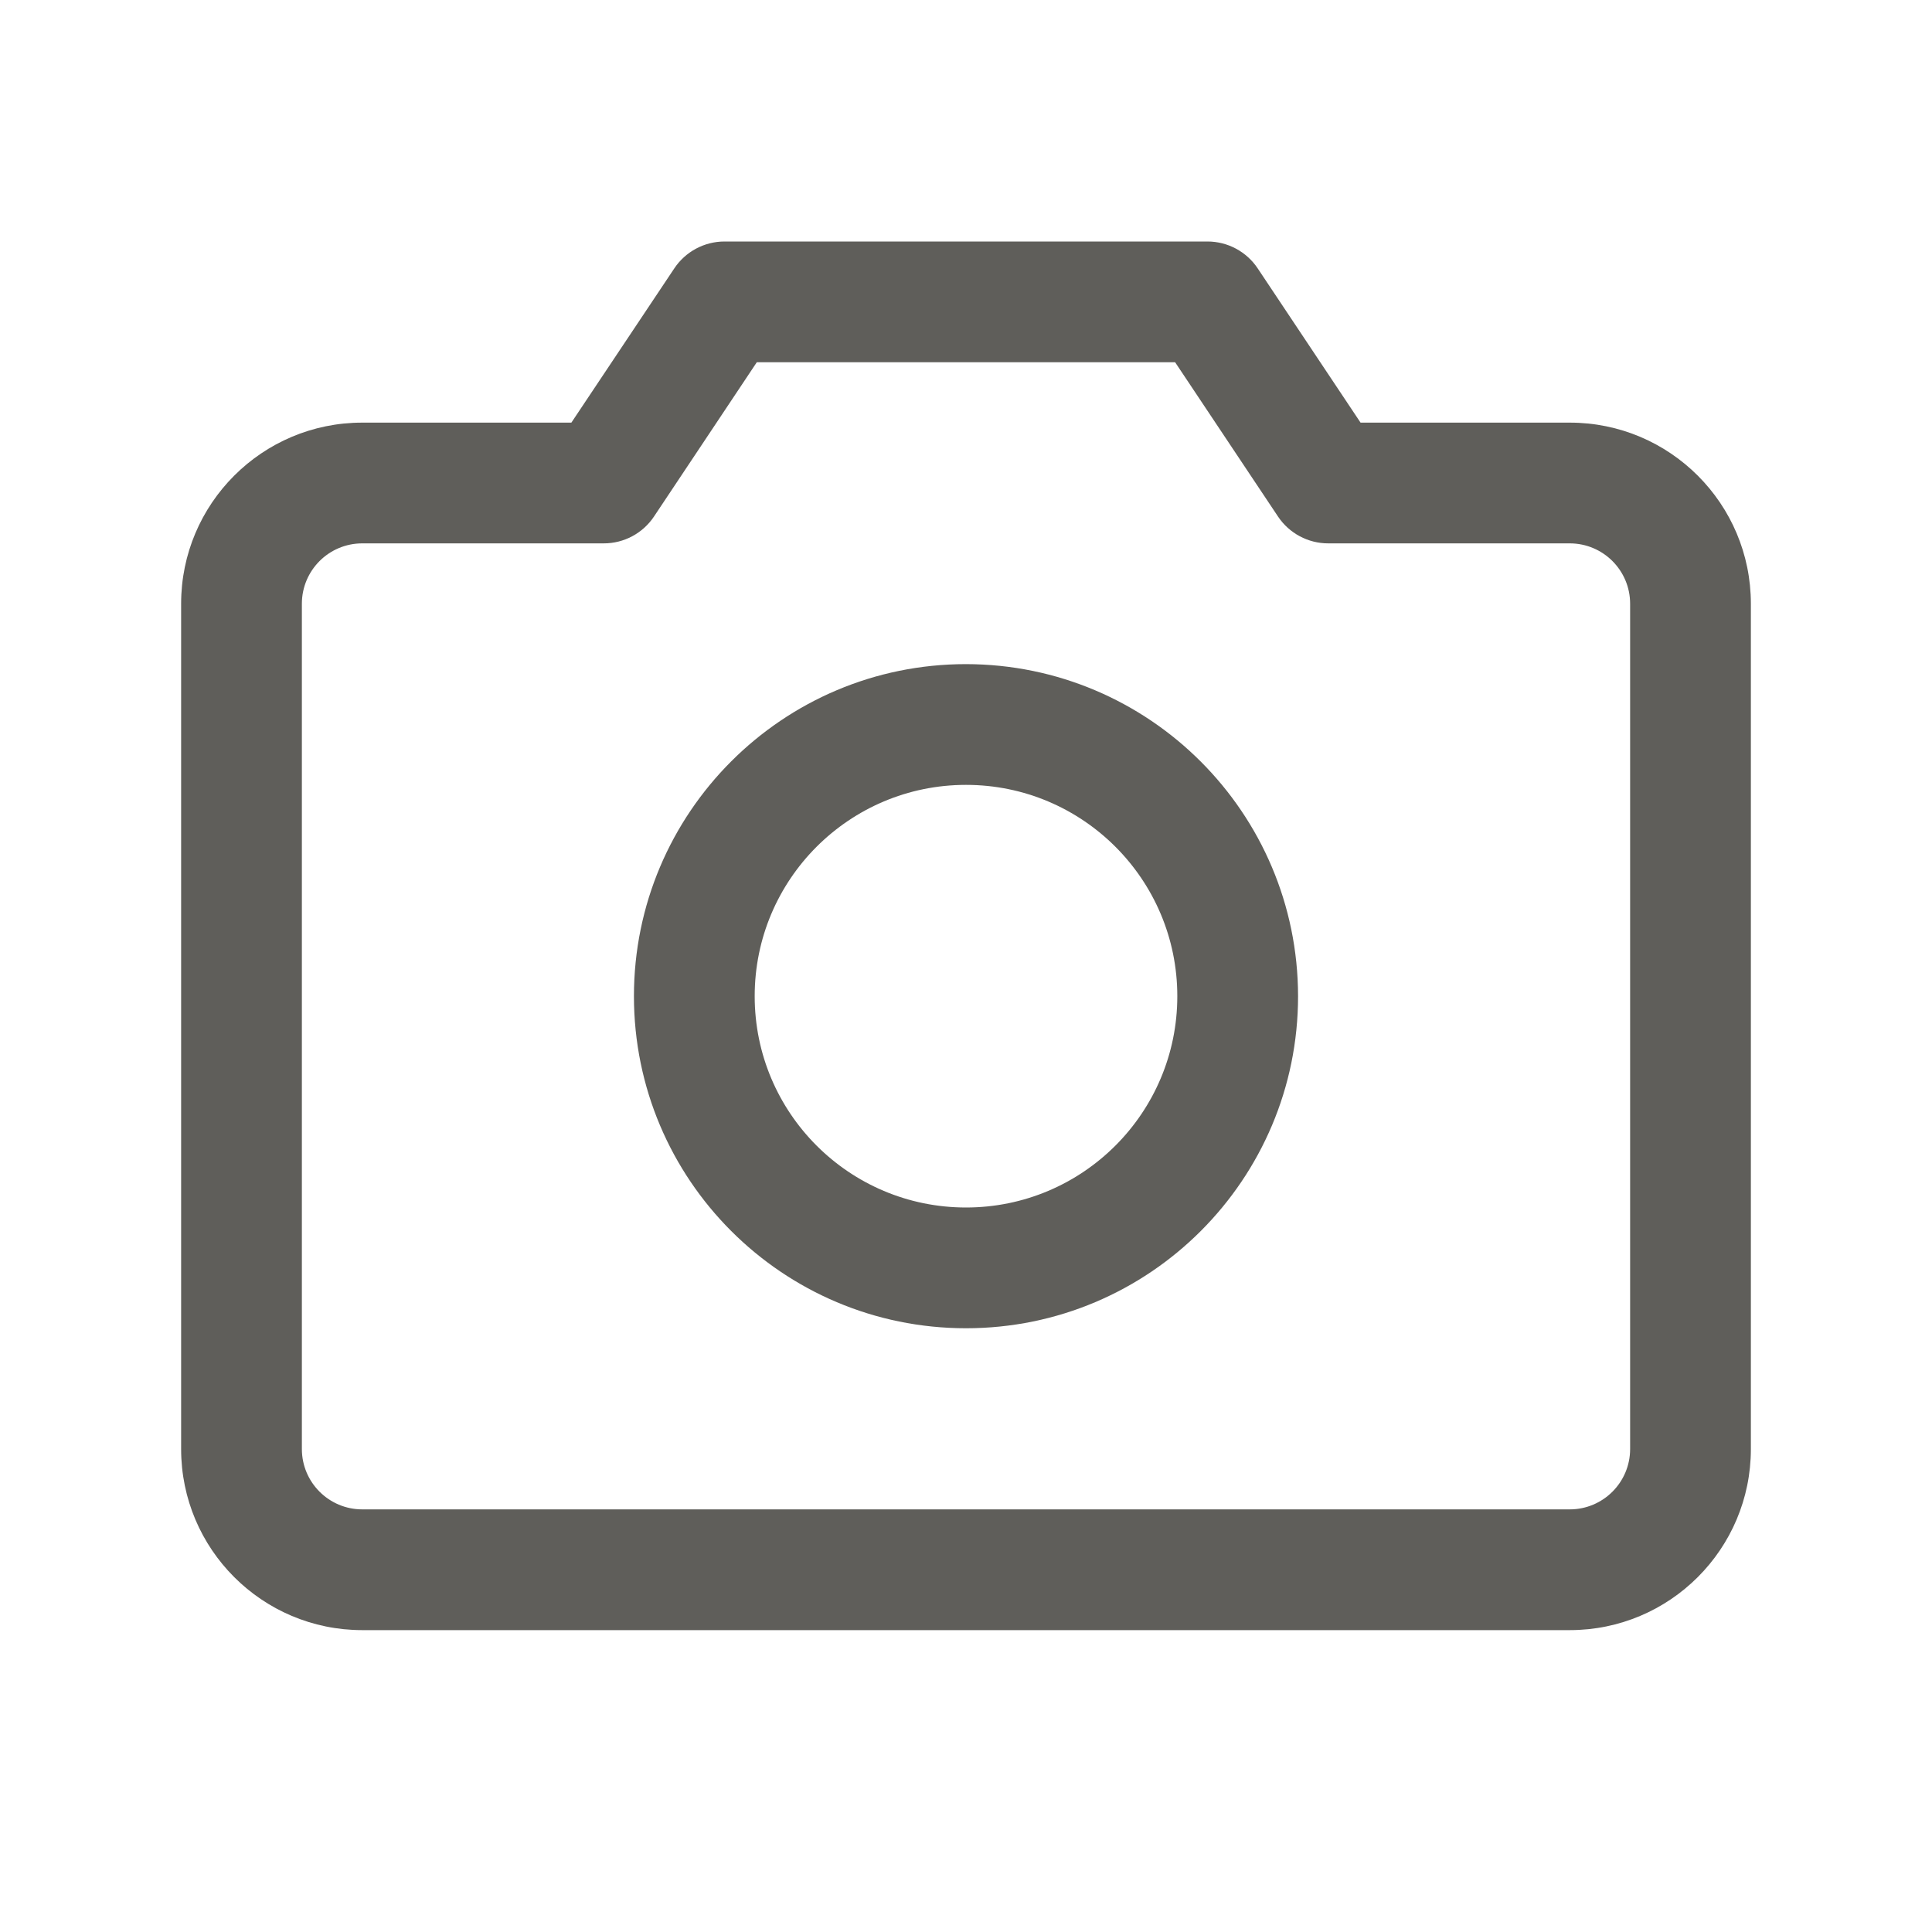
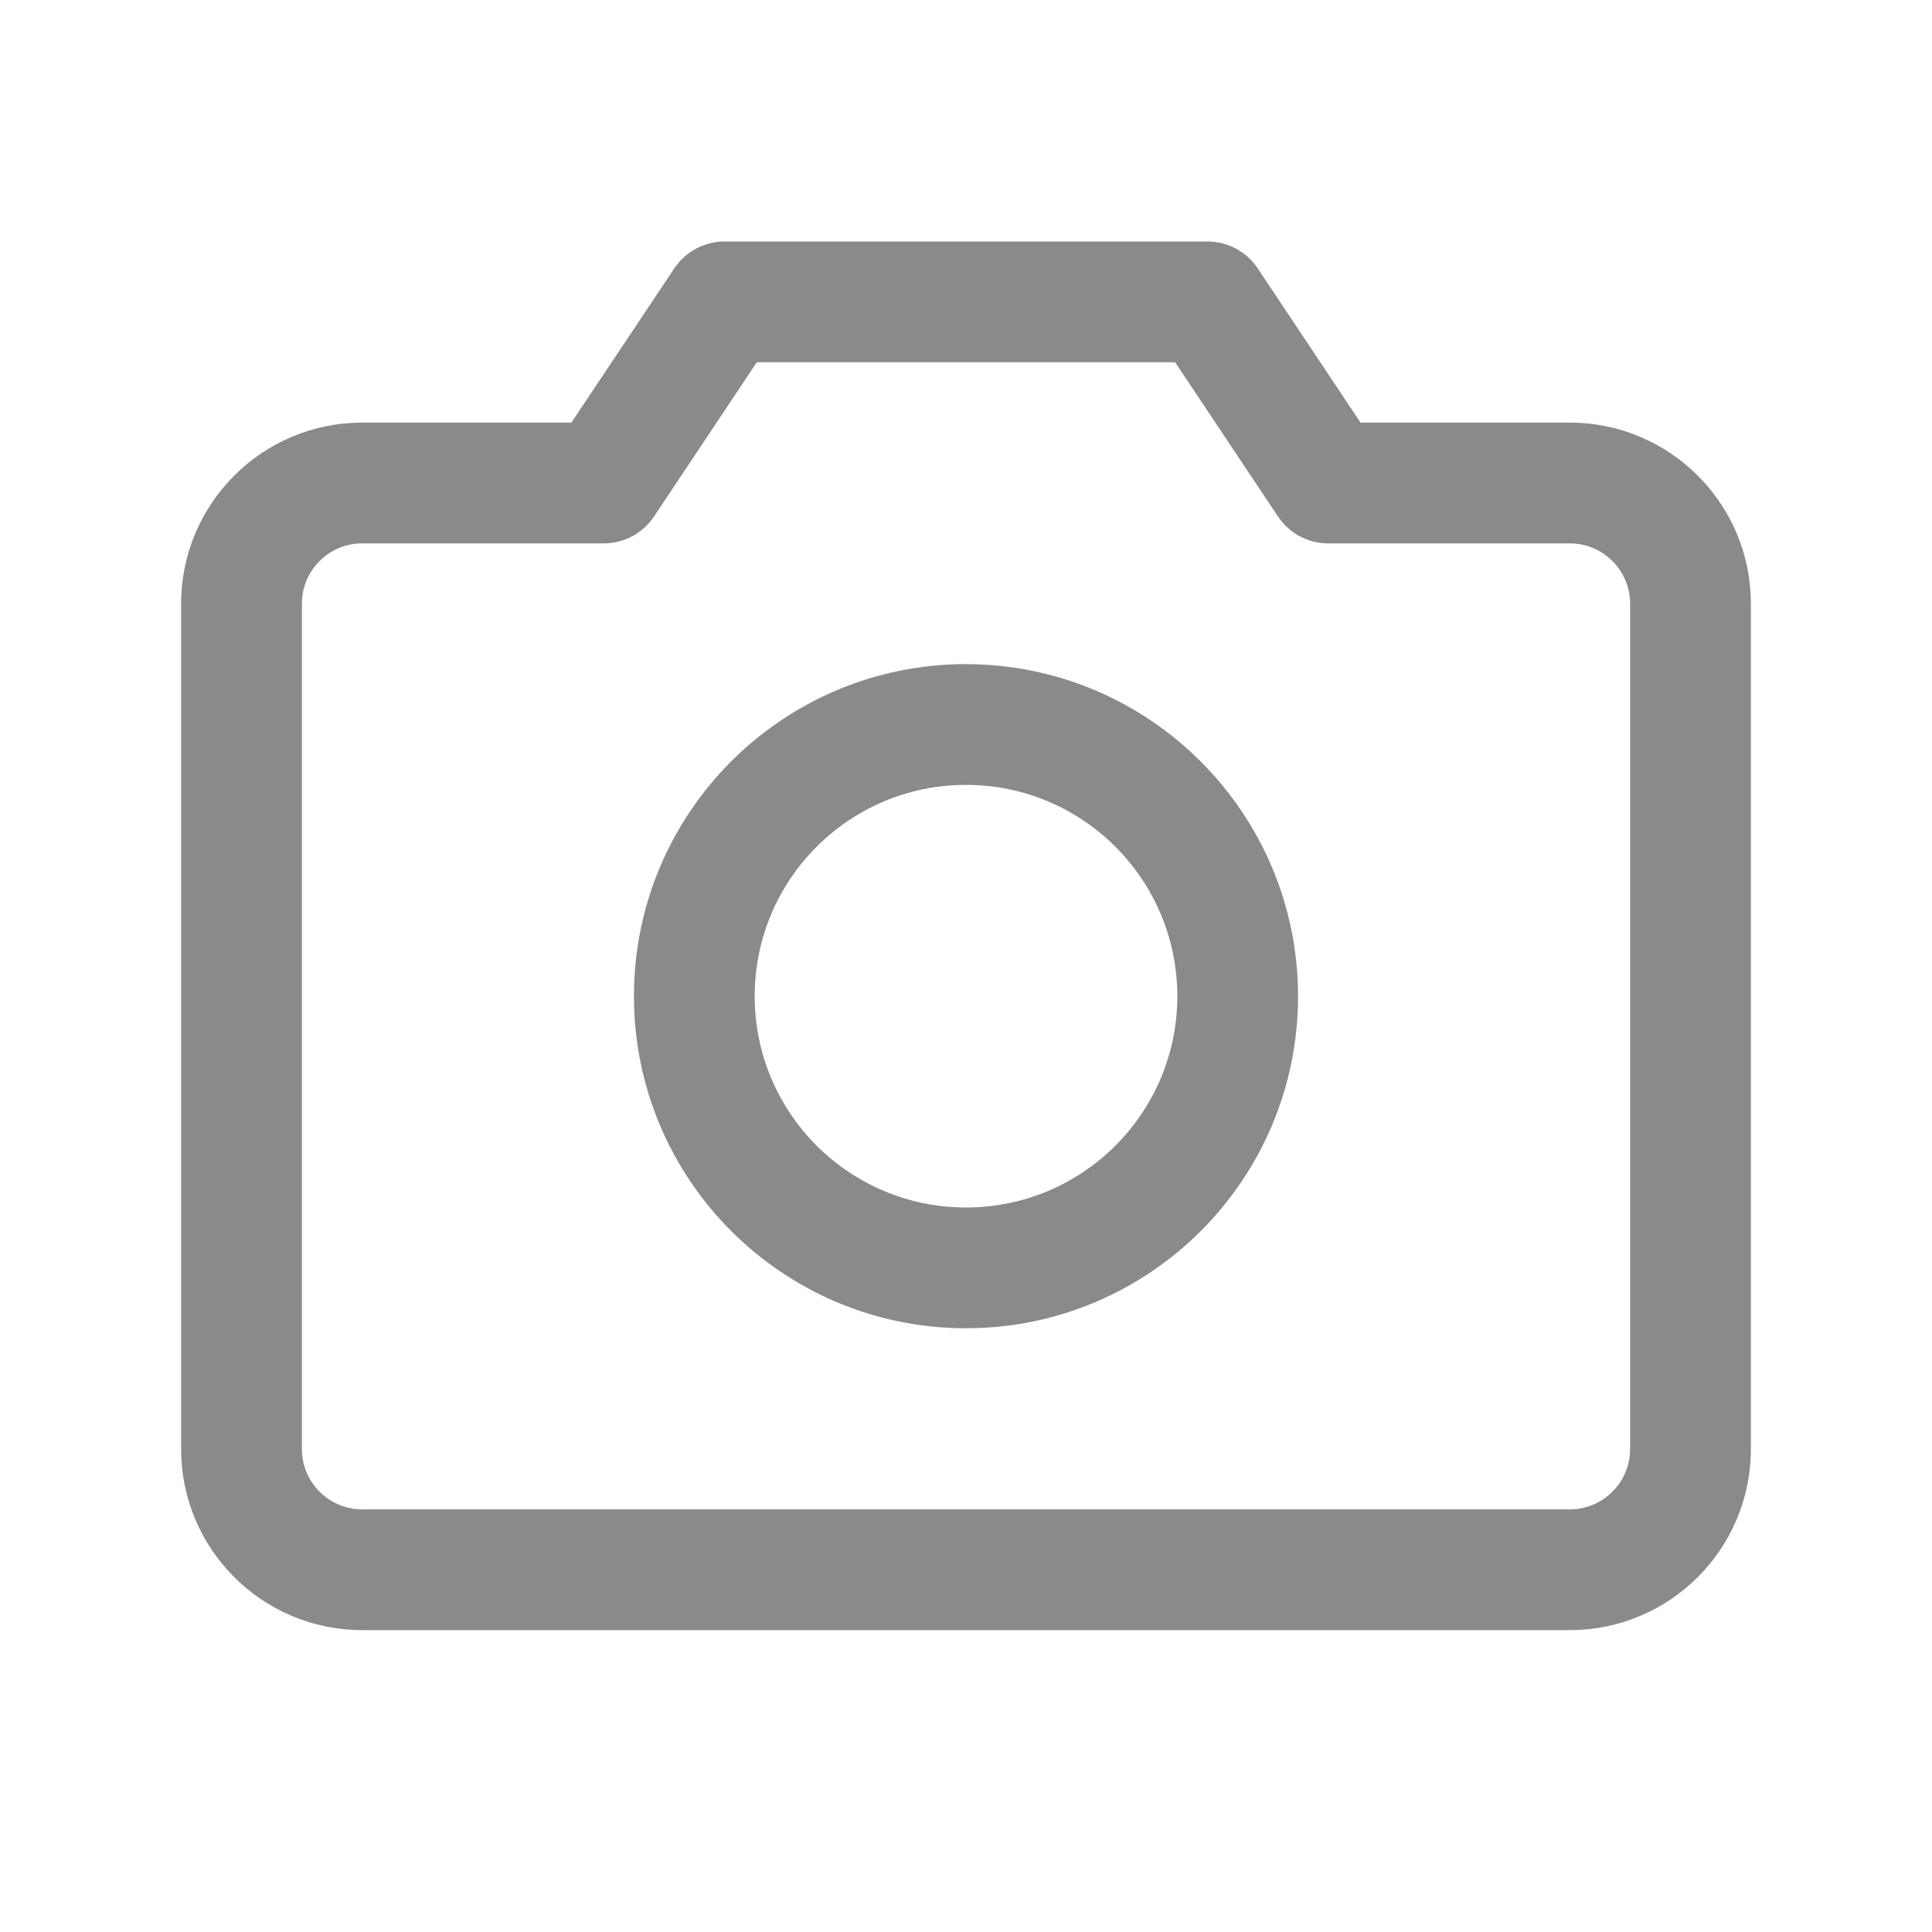
- <svg xmlns="http://www.w3.org/2000/svg" viewBox="0 0 256 256" fill="#5f5e5a">
+ <svg xmlns="http://www.w3.org/2000/svg" viewBox="0 0 256 256" fill="#8a8a8a">
  <path d="M208,56H180.28L166.65,35.56A8,8,0,0,0,160,32H96a8,8,0,0,0-6.65,3.56L75.71,56H48A24,24,0,0,0,24,80V192a24,24,0,0,0,24,24H208a24,24,0,0,0,24-24V80A24,24,0,0,0,208,56Zm8,136a8,8,0,0,1-8,8H48a8,8,0,0,1-8-8V80a8,8,0,0,1,8-8H80a8,8,0,0,0,6.66-3.56L100.28,48h55.43l13.63,20.44A8,8,0,0,0,176,72h32a8,8,0,0,1,8,8ZM128,88a44,44,0,1,0,44,44A44.05,44.05,0,0,0,128,88Zm0,72a28,28,0,1,1,28-28A28,28,0,0,1,128,160Z" />
</svg>
